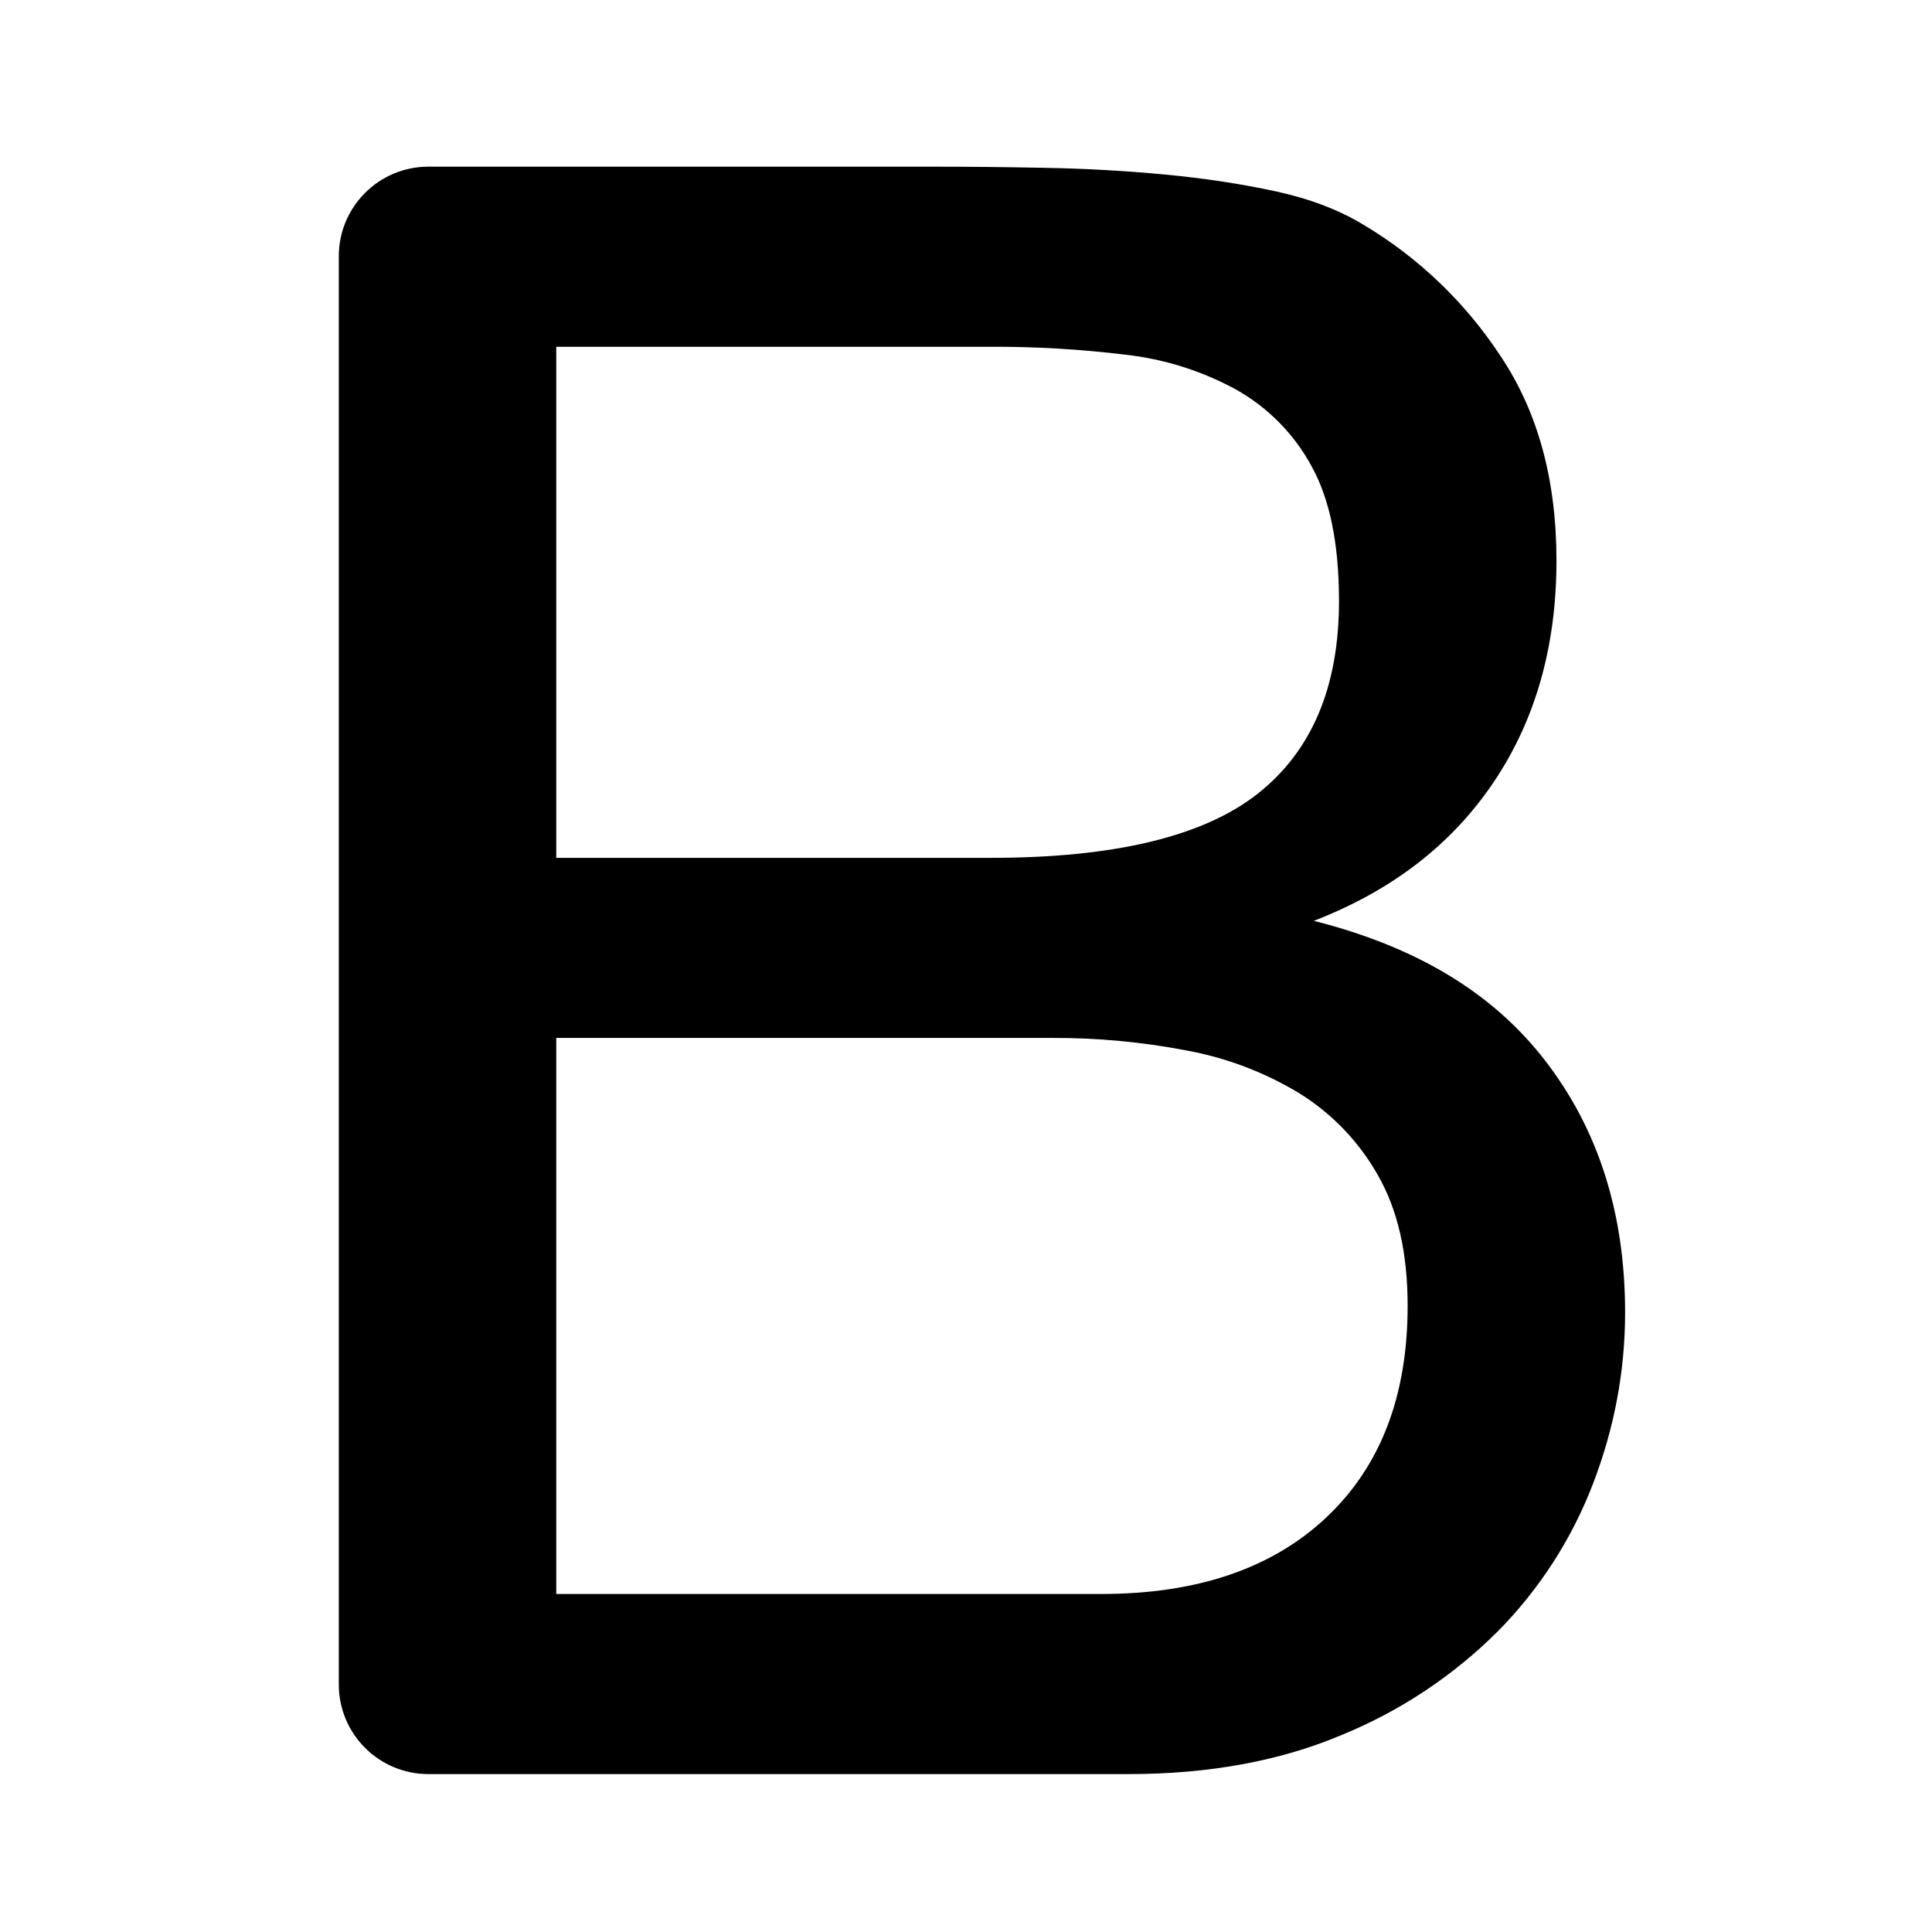
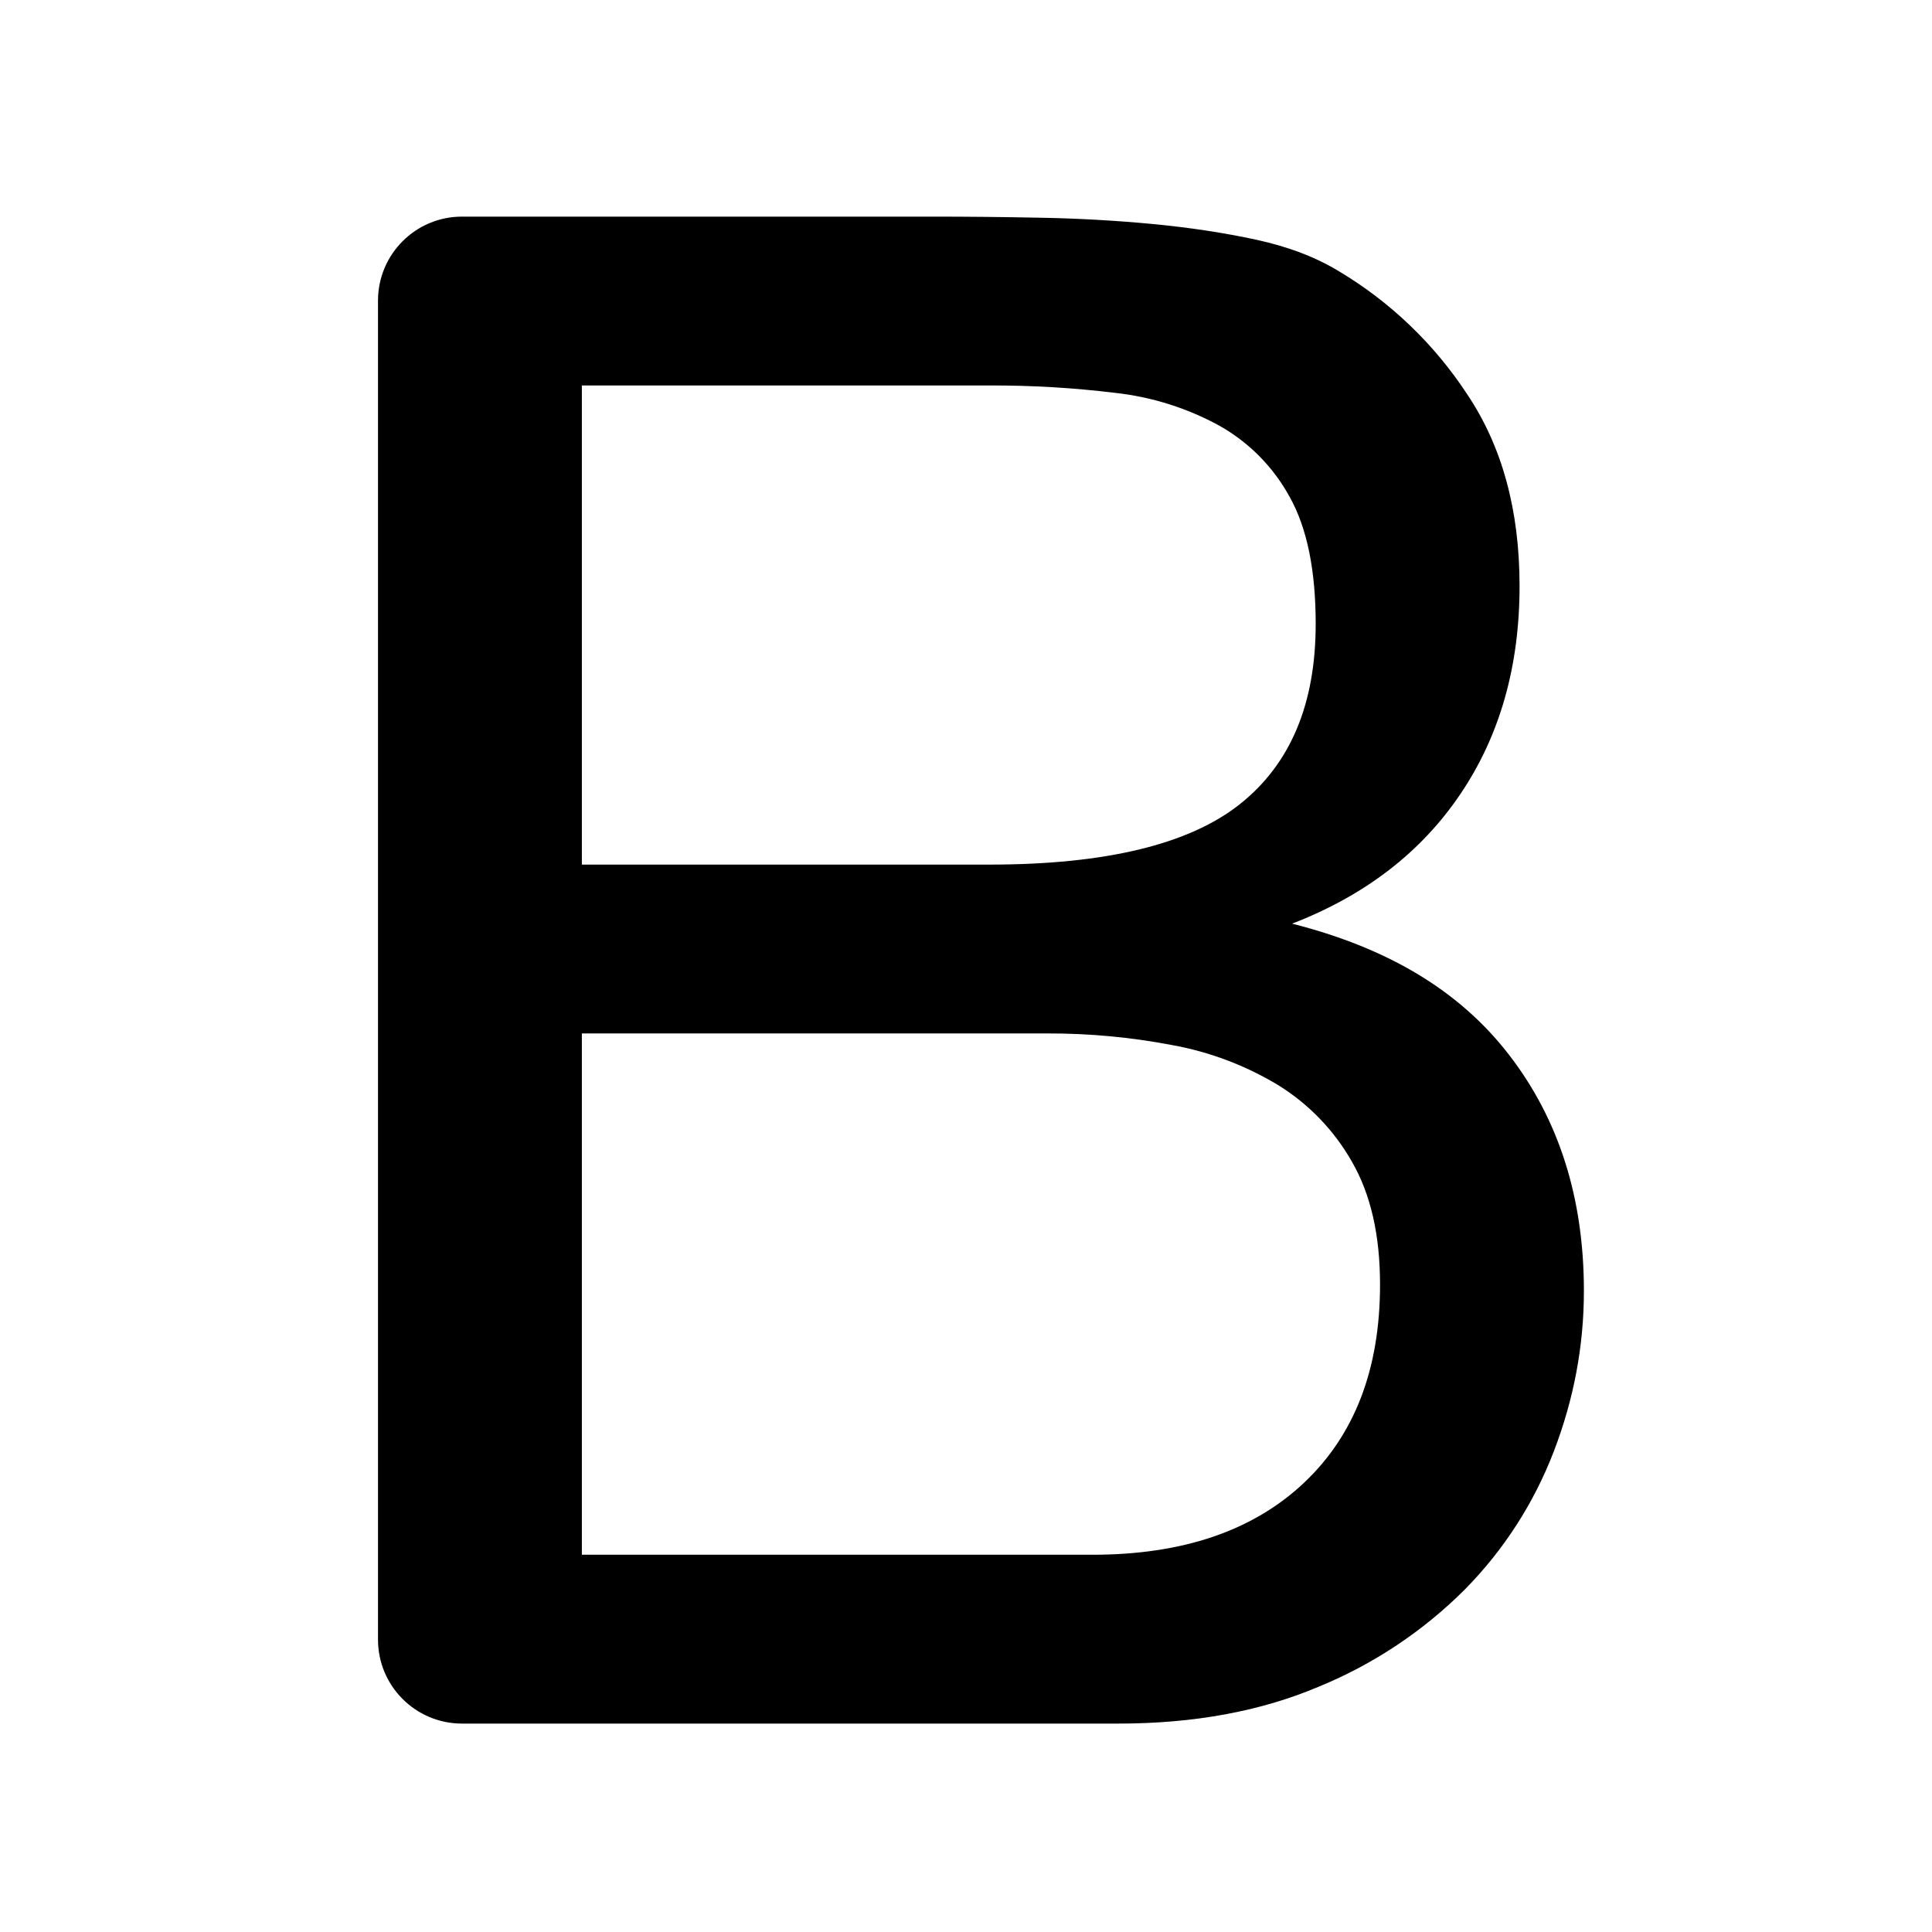
- <svg xmlns="http://www.w3.org/2000/svg" t="1703495074094" class="icon" viewBox="0 0 1024 1024" version="1.1" p-id="1880" width="200" height="200">
-   <path d="M294.829 454.673h230.468c65.536 0 112.646-11.398 141.33-34.003 28.731-22.7 43.073-56.703 43.073-102.056 0-30.204-4.844-54.091-14.579-71.567a102.578 102.578 0 0 0-40.034-40.604 159.281 159.281 0 0 0-58.792-18.474 571.968 571.968 0 0 0-70.997-4.179H294.829v270.882zM227.061 88.336h266.703c18.616 0 38.609 0.19 60.027 0.617 21.465 0.38 42.693 1.567 63.731 3.562 20.991 1.995 40.604 4.986 58.792 8.928 18.236 3.989 33.765 9.973 46.73 17.904a224.01 224.01 0 0 1 72.185 69.24c19.803 29.444 29.729 65.583 29.729 108.562 0 45.353-11.113 84.532-33.385 117.537-22.225 33.005-53.996 57.463-95.217 73.372 53.379 13.535 94.22 37.375 122.524 73.989 28.304 36.567 42.456 81.113 42.456 133.636 0 31.011-5.699 61.262-17.001 90.706a226.764 226.764 0 0 1-50.339 78.121 251.886 251.886 0 0 1-82.49 54.898c-32.768 13.915-70.57 20.896-113.406 20.896H227.061a47.49 47.49 0 0 1-47.49-47.49V135.826a47.49 47.49 0 0 1 47.49-47.49z m67.768 756.513h288.738c50.909 0 90.706-13.535 119.437-40.604 28.731-27.069 43.073-64.396 43.073-112.124 0-27.877-5.224-50.909-15.767-69.24a121.194 121.194 0 0 0-41.839-43.548 177.137 177.137 0 0 0-60.075-22.653 370.136 370.136 0 0 0-70.332-6.554H294.829v294.722z" p-id="1881" />
+ <svg xmlns="http://www.w3.org/2000/svg" t="1703600852104" class="icon" viewBox="0 0 1024 1024" version="1.1" p-id="2208" width="200" height="200">
+   <path d="M308.402 458.256h216.064c61.44 0 105.606-10.685 132.497-31.878 26.936-21.281 40.381-53.159 40.381-95.677 0-28.316-4.541-50.71-13.668-67.094a96.167 96.167 0 0 0-37.532-38.066 149.326 149.326 0 0 0-55.118-17.319 536.22 536.22 0 0 0-66.56-3.918H308.402v253.952zM244.87 114.815h250.034c17.453 0 36.196 0.178 56.275 0.579 20.124 0.356 40.025 1.469 59.748 3.339 19.679 1.87 38.066 4.675 55.118 8.37 17.096 3.74 31.655 9.35 43.809 16.785a210.009 210.009 0 0 1 67.673 64.913c18.566 27.603 27.871 61.485 27.871 101.777 0 42.518-10.418 79.249-31.299 110.191-20.836 30.943-50.621 53.871-89.266 68.786 50.042 12.689 88.331 35.039 114.866 69.365 26.535 34.282 39.802 76.043 39.802 125.284 0 29.073-5.343 57.433-15.939 85.037a212.591 212.591 0 0 1-47.193 73.238 236.143 236.143 0 0 1-77.334 51.467c-30.72 13.045-66.159 19.59-106.318 19.59H244.87a44.522 44.522 0 0 1-44.522-44.522V159.337a44.522 44.522 0 0 1 44.522-44.522z m63.533 709.231h270.692c47.727 0 85.037-12.689 111.972-38.066 26.936-25.377 40.381-60.371 40.381-105.116 0-26.134-4.897-47.727-14.781-64.913a113.619 113.619 0 0 0-39.224-40.826 166.066 166.066 0 0 0-56.32-21.237 347.002 347.002 0 0 0-65.937-6.144H308.402v276.302z" p-id="2209" />
</svg>
